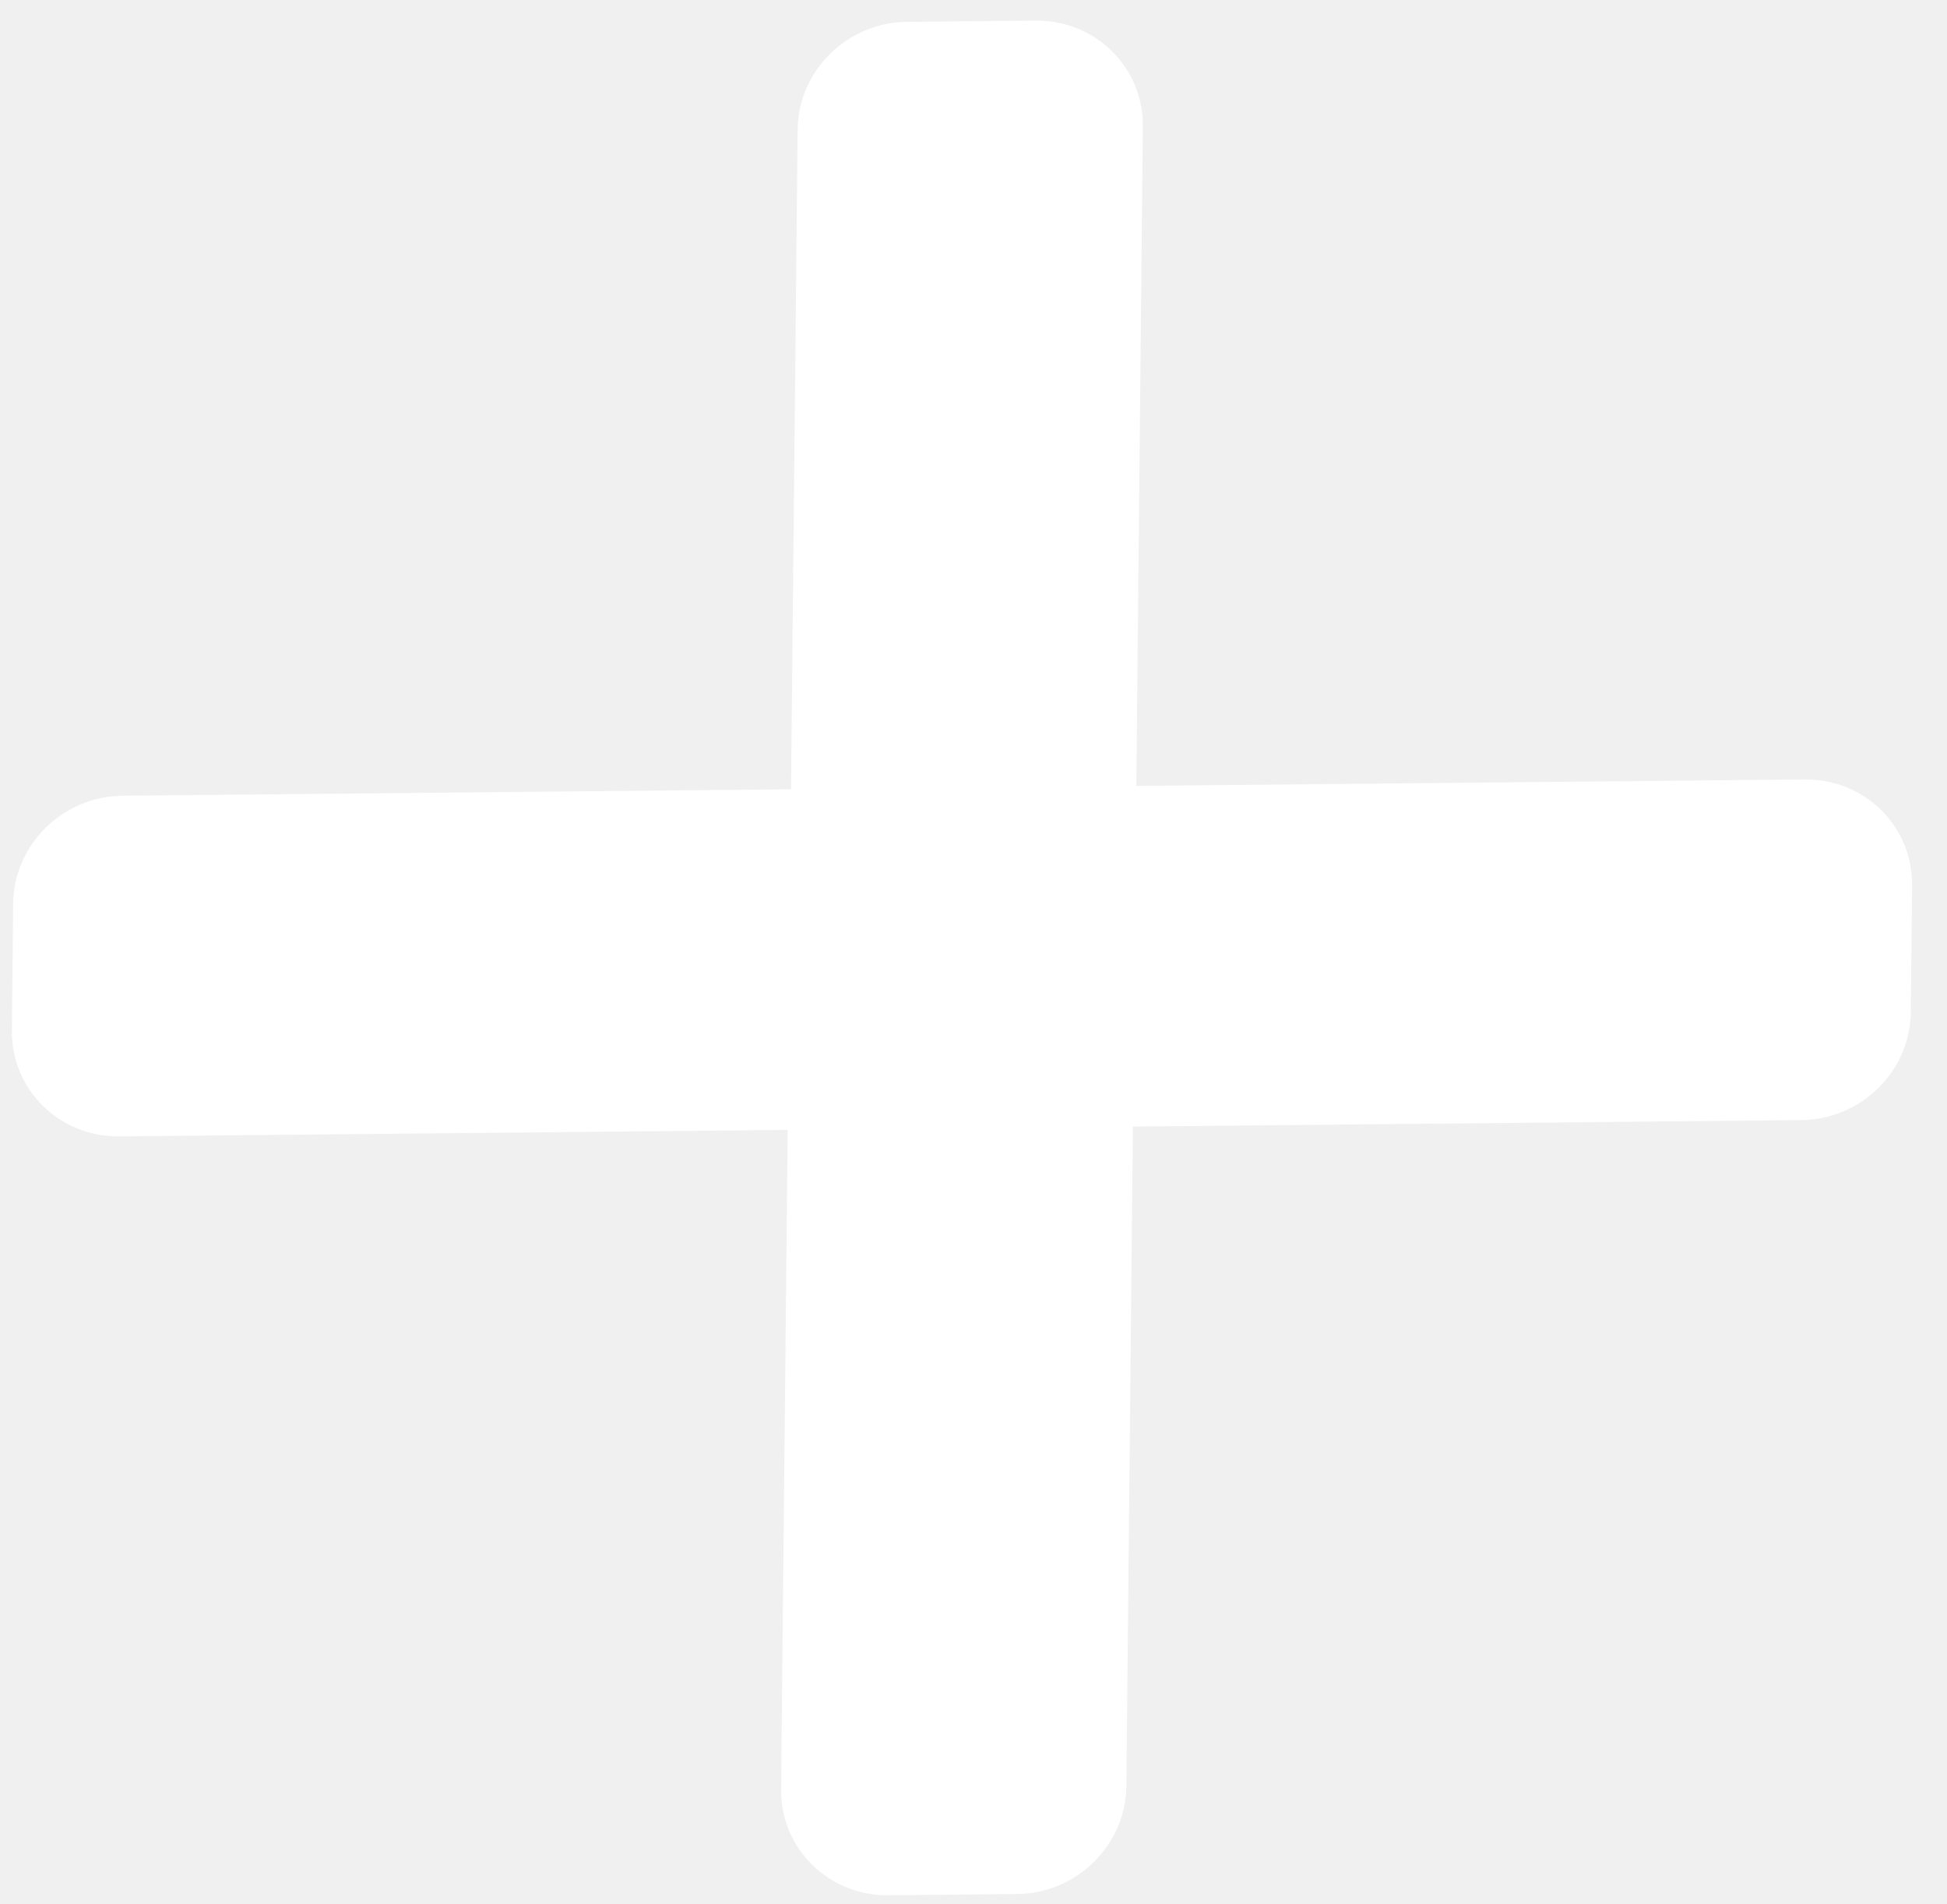
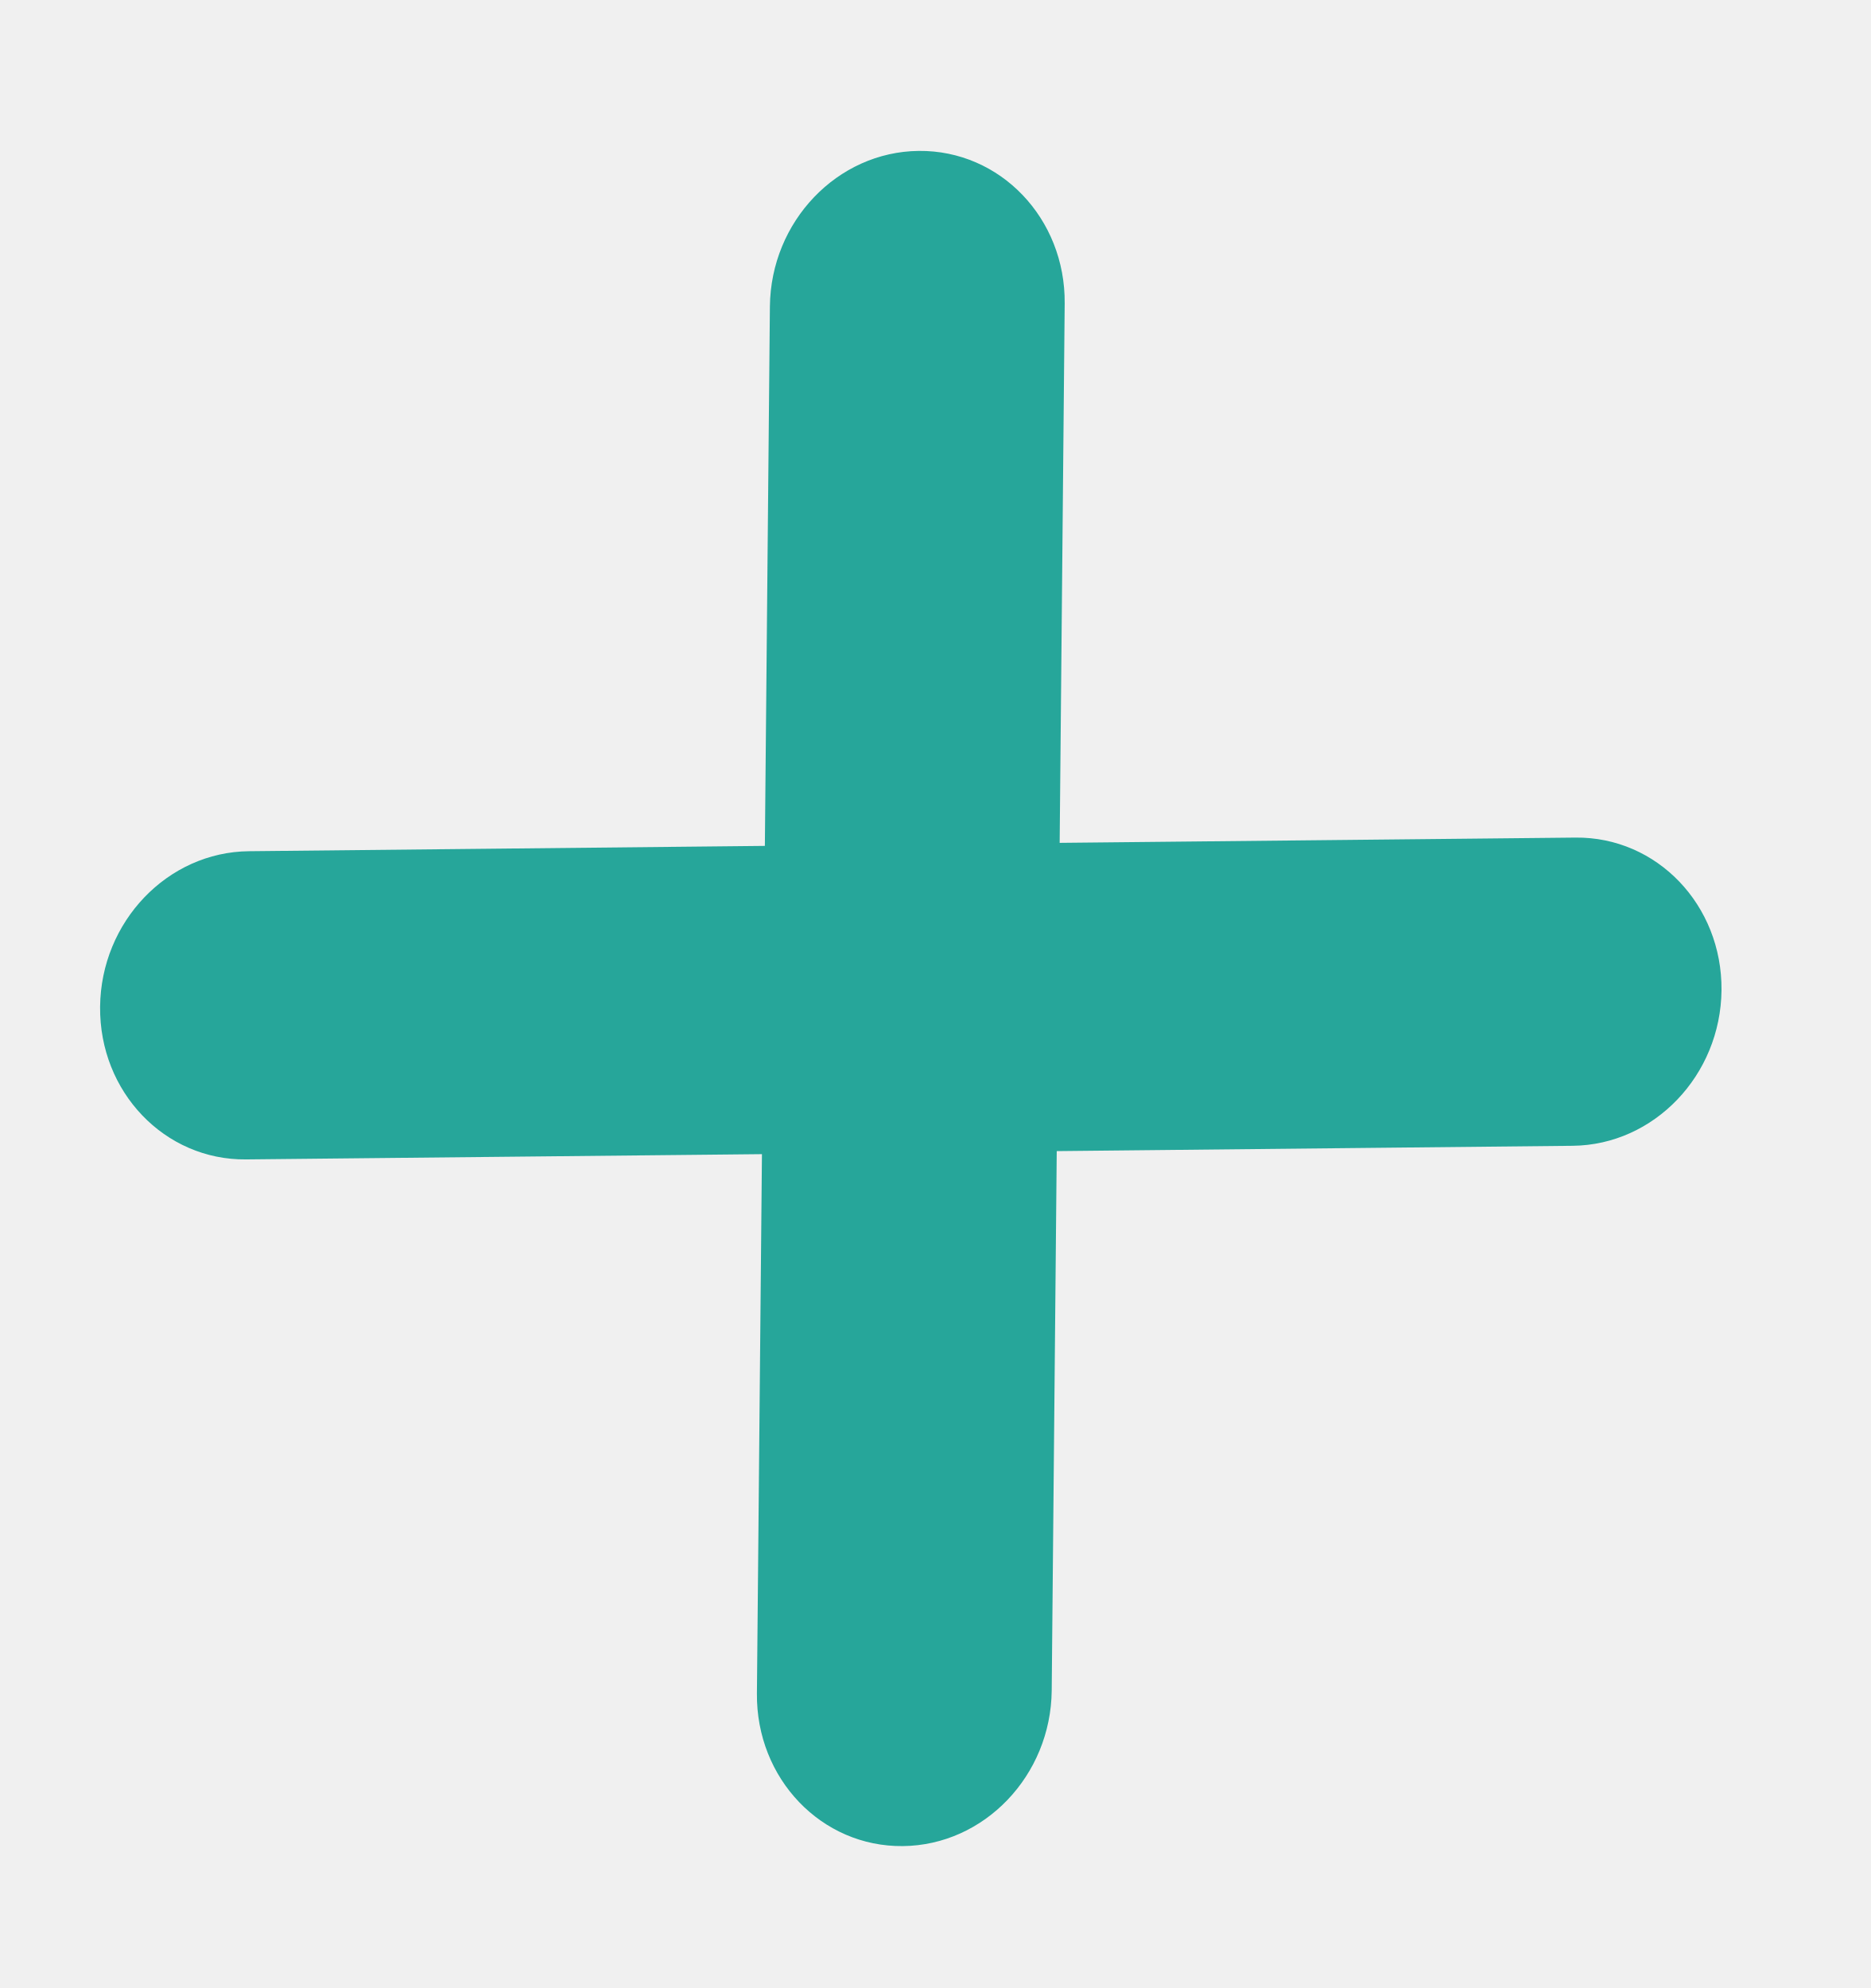
- <svg xmlns="http://www.w3.org/2000/svg" width="45" height="44" viewBox="0 0 45 44" fill="none">
-   <path fill-rule="evenodd" clip-rule="evenodd" d="M18.053 41.363C18.04 42.727 19.149 43.821 20.531 43.808L23.506 43.779C24.888 43.766 26.019 42.649 26.033 41.286L26.184 26.04L41.636 25.89C43.018 25.877 44.15 24.761 44.163 23.397L44.193 20.462C44.206 19.098 43.097 18.004 41.715 18.017L26.263 18.166L26.414 2.921C26.428 1.557 25.318 0.462 23.936 0.476L20.962 0.505C19.58 0.518 18.448 1.634 18.435 2.998L18.283 18.244L2.831 18.393C1.449 18.407 0.318 19.523 0.304 20.887L0.275 23.822C0.261 25.185 1.371 26.28 2.753 26.267L18.205 26.117L18.053 41.363Z" fill="white" />
+ <svg xmlns="http://www.w3.org/2000/svg" width="32" height="34" viewBox="0 0 32 34" fill="none">
+   <path fill-rule="evenodd" clip-rule="evenodd" d="M26.898 19.596C28.29 19.582 29.43 18.39 29.444 16.935C29.457 15.479 28.34 14.311 26.947 14.325L18.124 14.415L18.21 5.191C18.224 3.735 17.107 2.567 15.714 2.581C14.322 2.595 13.182 3.787 13.168 5.242L13.082 14.467L4.258 14.558C2.865 14.572 1.726 15.764 1.712 17.219C1.698 18.675 2.816 19.843 4.208 19.829L13.032 19.739L12.946 28.963C12.932 30.419 14.05 31.588 15.442 31.573C16.834 31.559 17.974 30.367 17.988 28.912L18.074 19.687L26.898 19.596Z" fill="#26A69A" />
</svg>
